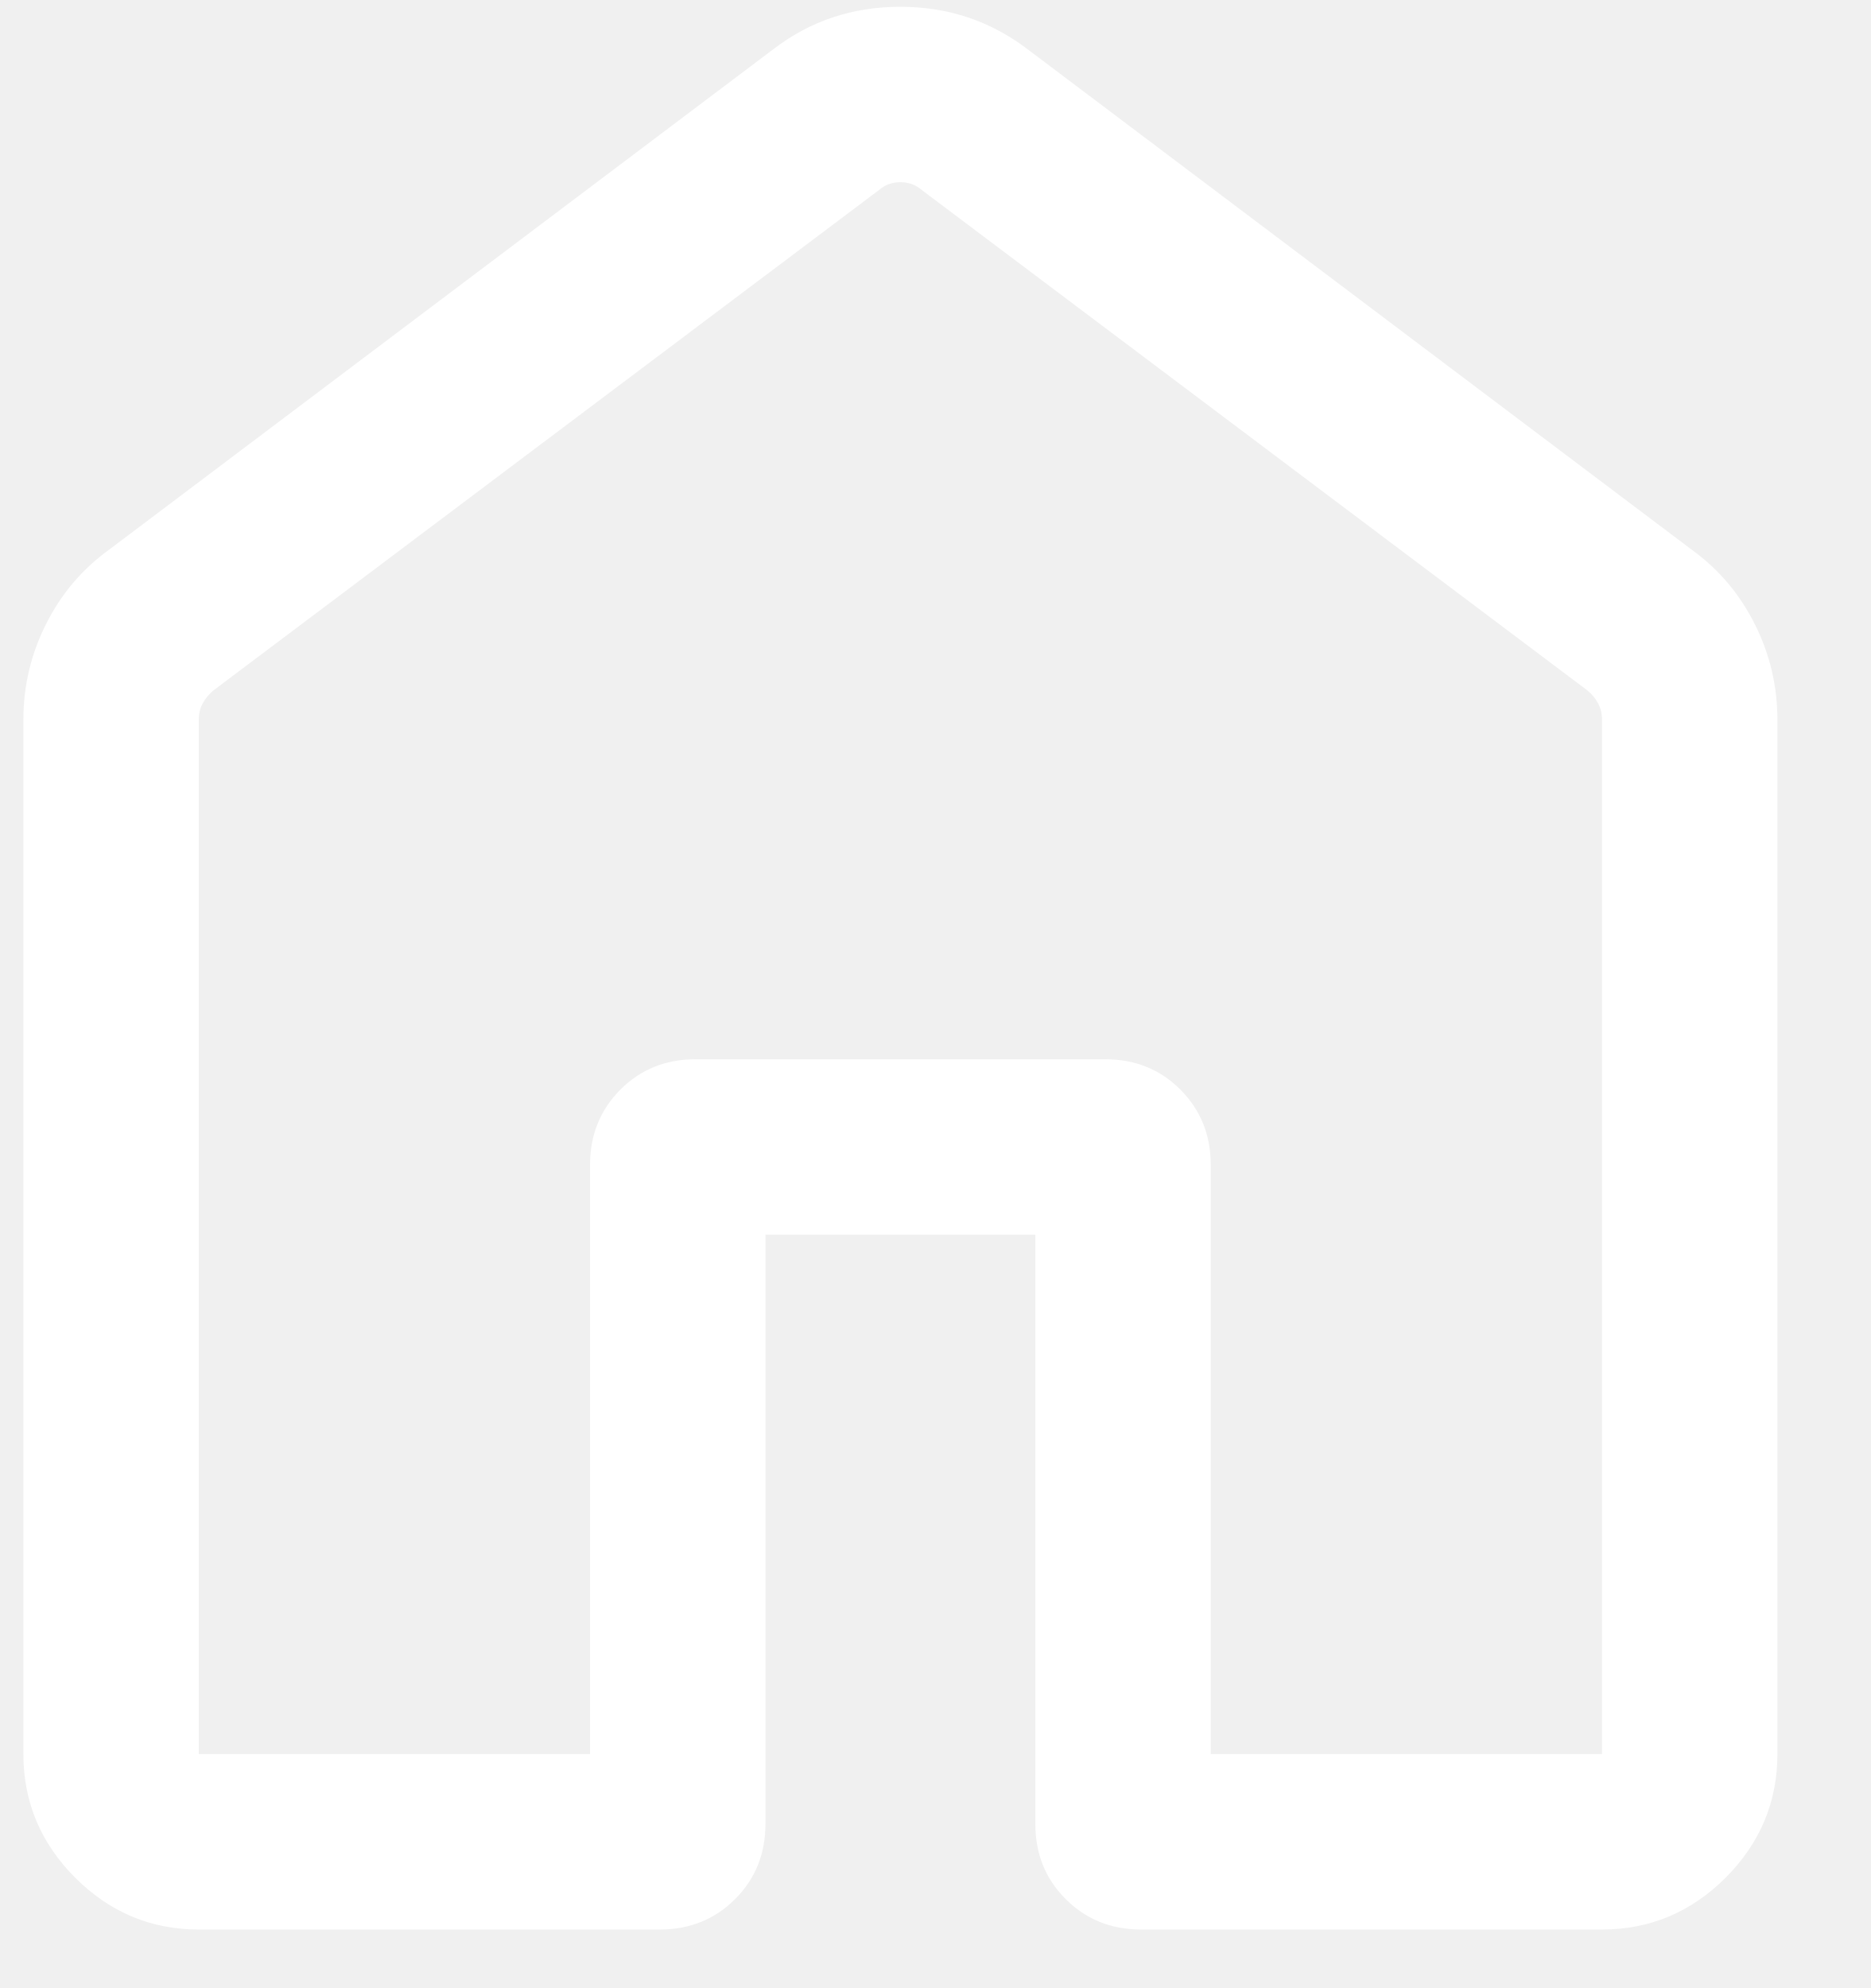
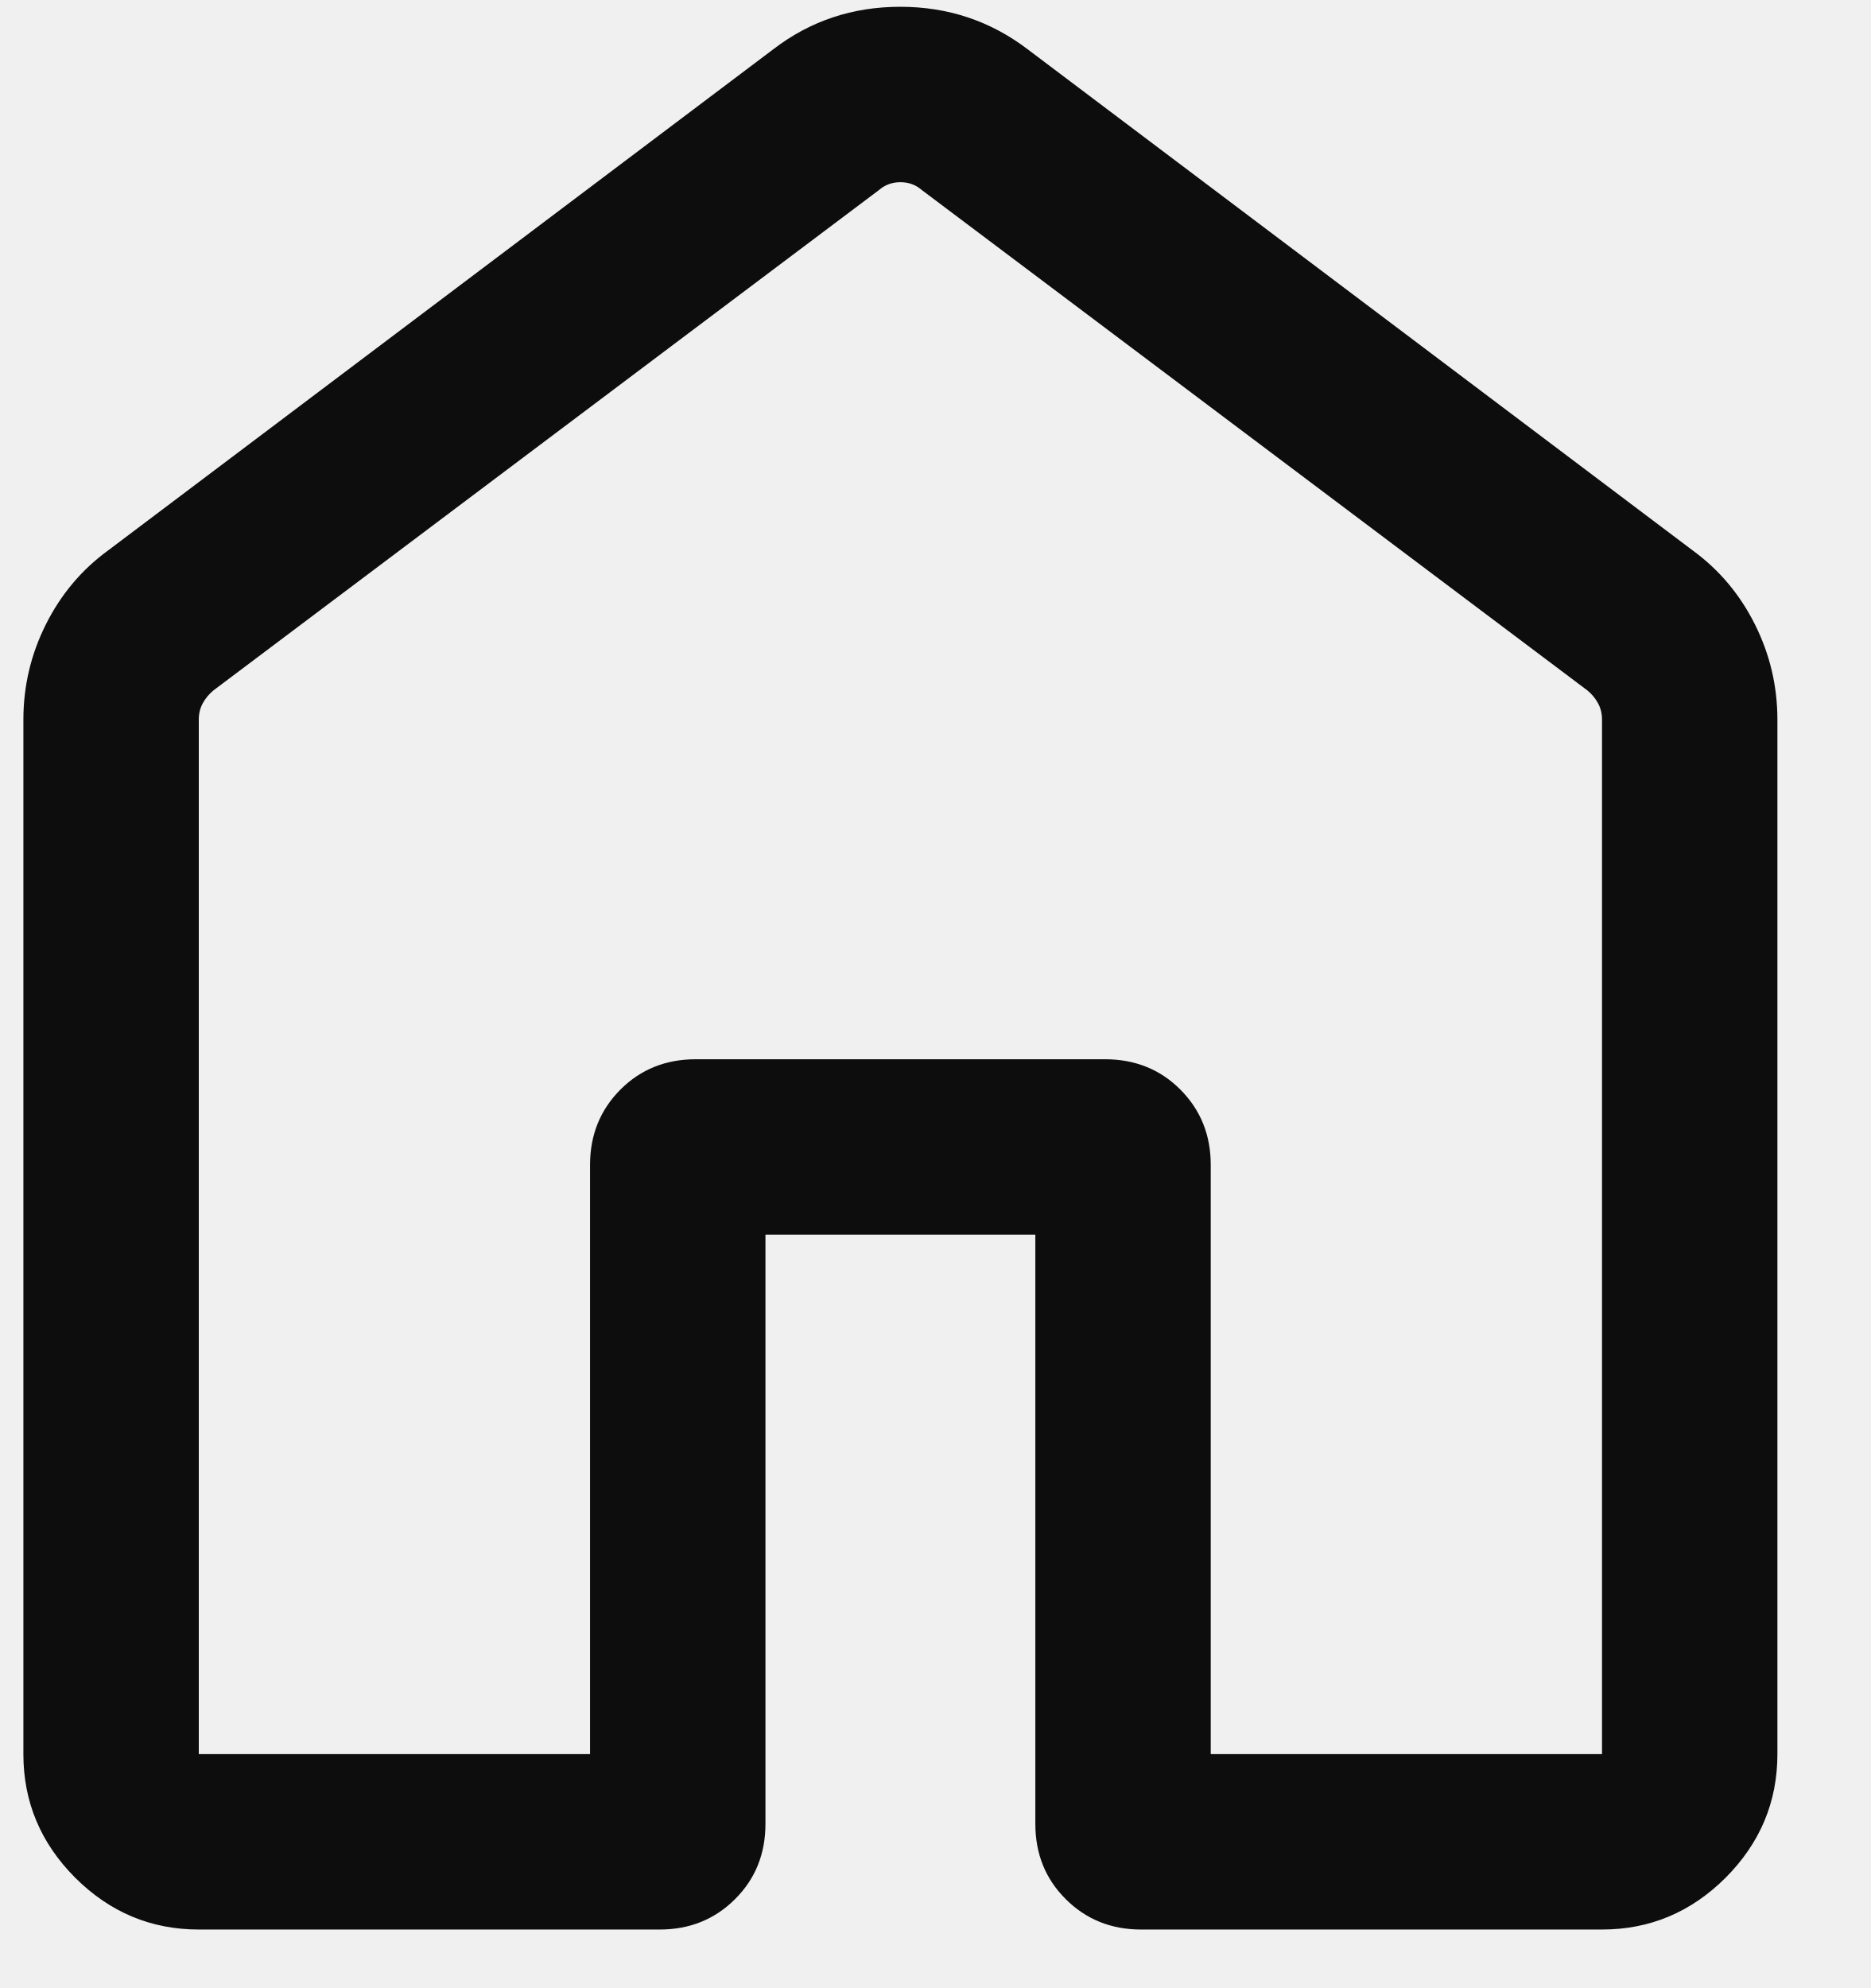
<svg xmlns="http://www.w3.org/2000/svg" width="16" height="17" viewBox="0 0 16 17" fill="none">
-   <path d="M1.7 15H5.046V9.961C5.046 9.705 5.133 9.491 5.306 9.317C5.479 9.144 5.694 9.058 5.95 9.058H9.45C9.706 9.058 9.921 9.144 10.094 9.317C10.267 9.491 10.354 9.705 10.354 9.961V15H13.7V6.154C13.7 6.102 13.689 6.056 13.666 6.014C13.644 5.973 13.614 5.936 13.575 5.904L7.883 1.625C7.831 1.58 7.771 1.558 7.7 1.558C7.63 1.558 7.569 1.58 7.517 1.625L1.825 5.904C1.787 5.936 1.756 5.973 1.734 6.014C1.711 6.056 1.7 6.102 1.7 6.154V15ZM0.2 15V6.154C0.2 5.867 0.264 5.596 0.392 5.34C0.52 5.084 0.697 4.873 0.923 4.708L6.616 0.419C6.931 0.178 7.292 0.058 7.699 0.058C8.105 0.058 8.467 0.178 8.785 0.419L14.477 4.708C14.703 4.873 14.88 5.084 15.008 5.34C15.136 5.596 15.2 5.867 15.2 6.154V15C15.2 15.409 15.052 15.761 14.757 16.057C14.461 16.352 14.109 16.5 13.7 16.5H9.758C9.502 16.5 9.287 16.413 9.114 16.24C8.94 16.067 8.854 15.852 8.854 15.596V10.558H6.546V15.596C6.546 15.852 6.46 16.067 6.286 16.24C6.113 16.413 5.898 16.5 5.642 16.5H1.7C1.291 16.5 0.939 16.352 0.643 16.057C0.348 15.761 0.2 15.409 0.2 15Z" fill="white" />
+   <path d="M1.7 15H5.046V9.961C5.046 9.705 5.133 9.491 5.306 9.317C5.479 9.144 5.694 9.058 5.95 9.058H9.45C9.706 9.058 9.921 9.144 10.094 9.317C10.267 9.491 10.354 9.705 10.354 9.961V15H13.7V6.154C13.7 6.102 13.689 6.056 13.666 6.014C13.644 5.973 13.614 5.936 13.575 5.904L7.883 1.625C7.831 1.58 7.771 1.558 7.7 1.558C7.63 1.558 7.569 1.58 7.517 1.625L1.825 5.904C1.787 5.936 1.756 5.973 1.734 6.014C1.711 6.056 1.7 6.102 1.7 6.154V15ZM0.2 15V6.154C0.2 5.867 0.264 5.596 0.392 5.34C0.52 5.084 0.697 4.873 0.923 4.708L6.616 0.419C6.931 0.178 7.292 0.058 7.699 0.058C8.105 0.058 8.467 0.178 8.785 0.419L14.477 4.708C14.703 4.873 14.88 5.084 15.008 5.34C15.136 5.596 15.2 5.867 15.2 6.154V15C15.2 15.409 15.052 15.761 14.757 16.057C14.461 16.352 14.109 16.5 13.7 16.5H9.758C9.502 16.5 9.287 16.413 9.114 16.24C8.94 16.067 8.854 15.852 8.854 15.596V10.558H6.546V15.596C6.546 15.852 6.46 16.067 6.286 16.24C6.113 16.413 5.898 16.5 5.642 16.5H1.7C1.291 16.5 0.939 16.352 0.643 16.057C0.348 15.761 0.2 15.409 0.2 15Z" fill="#0D0D0D" />
</svg>
